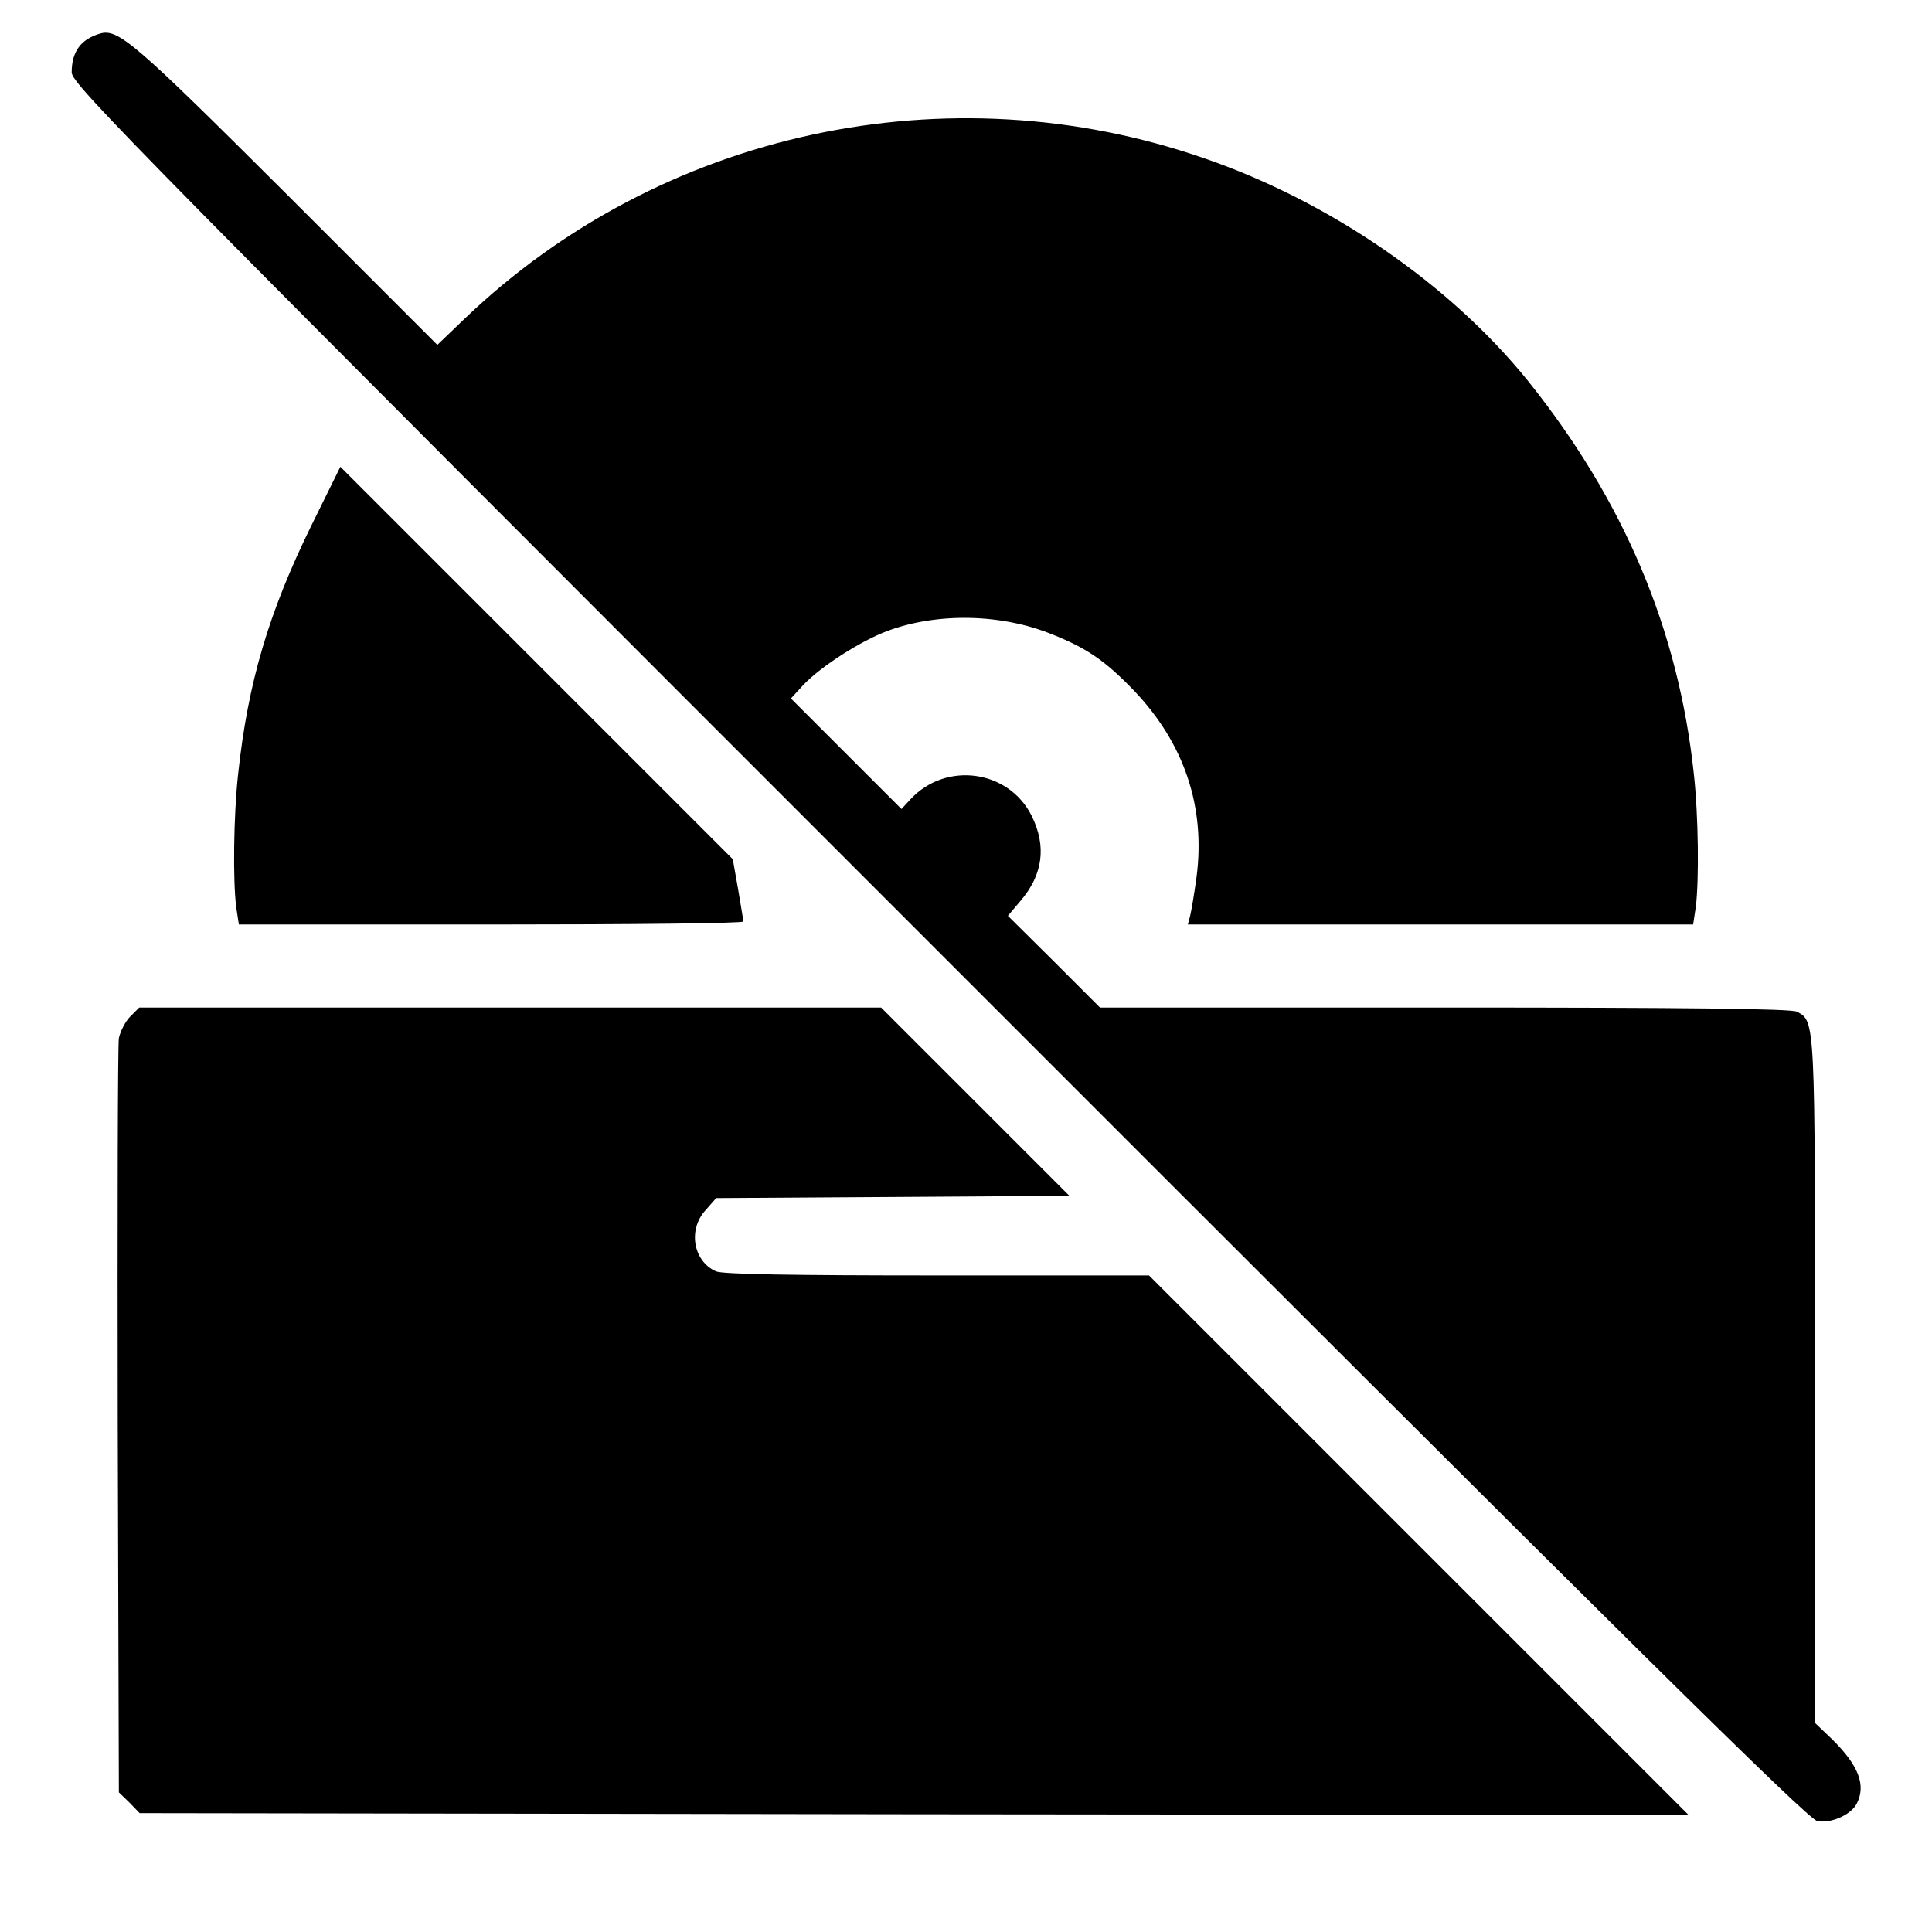
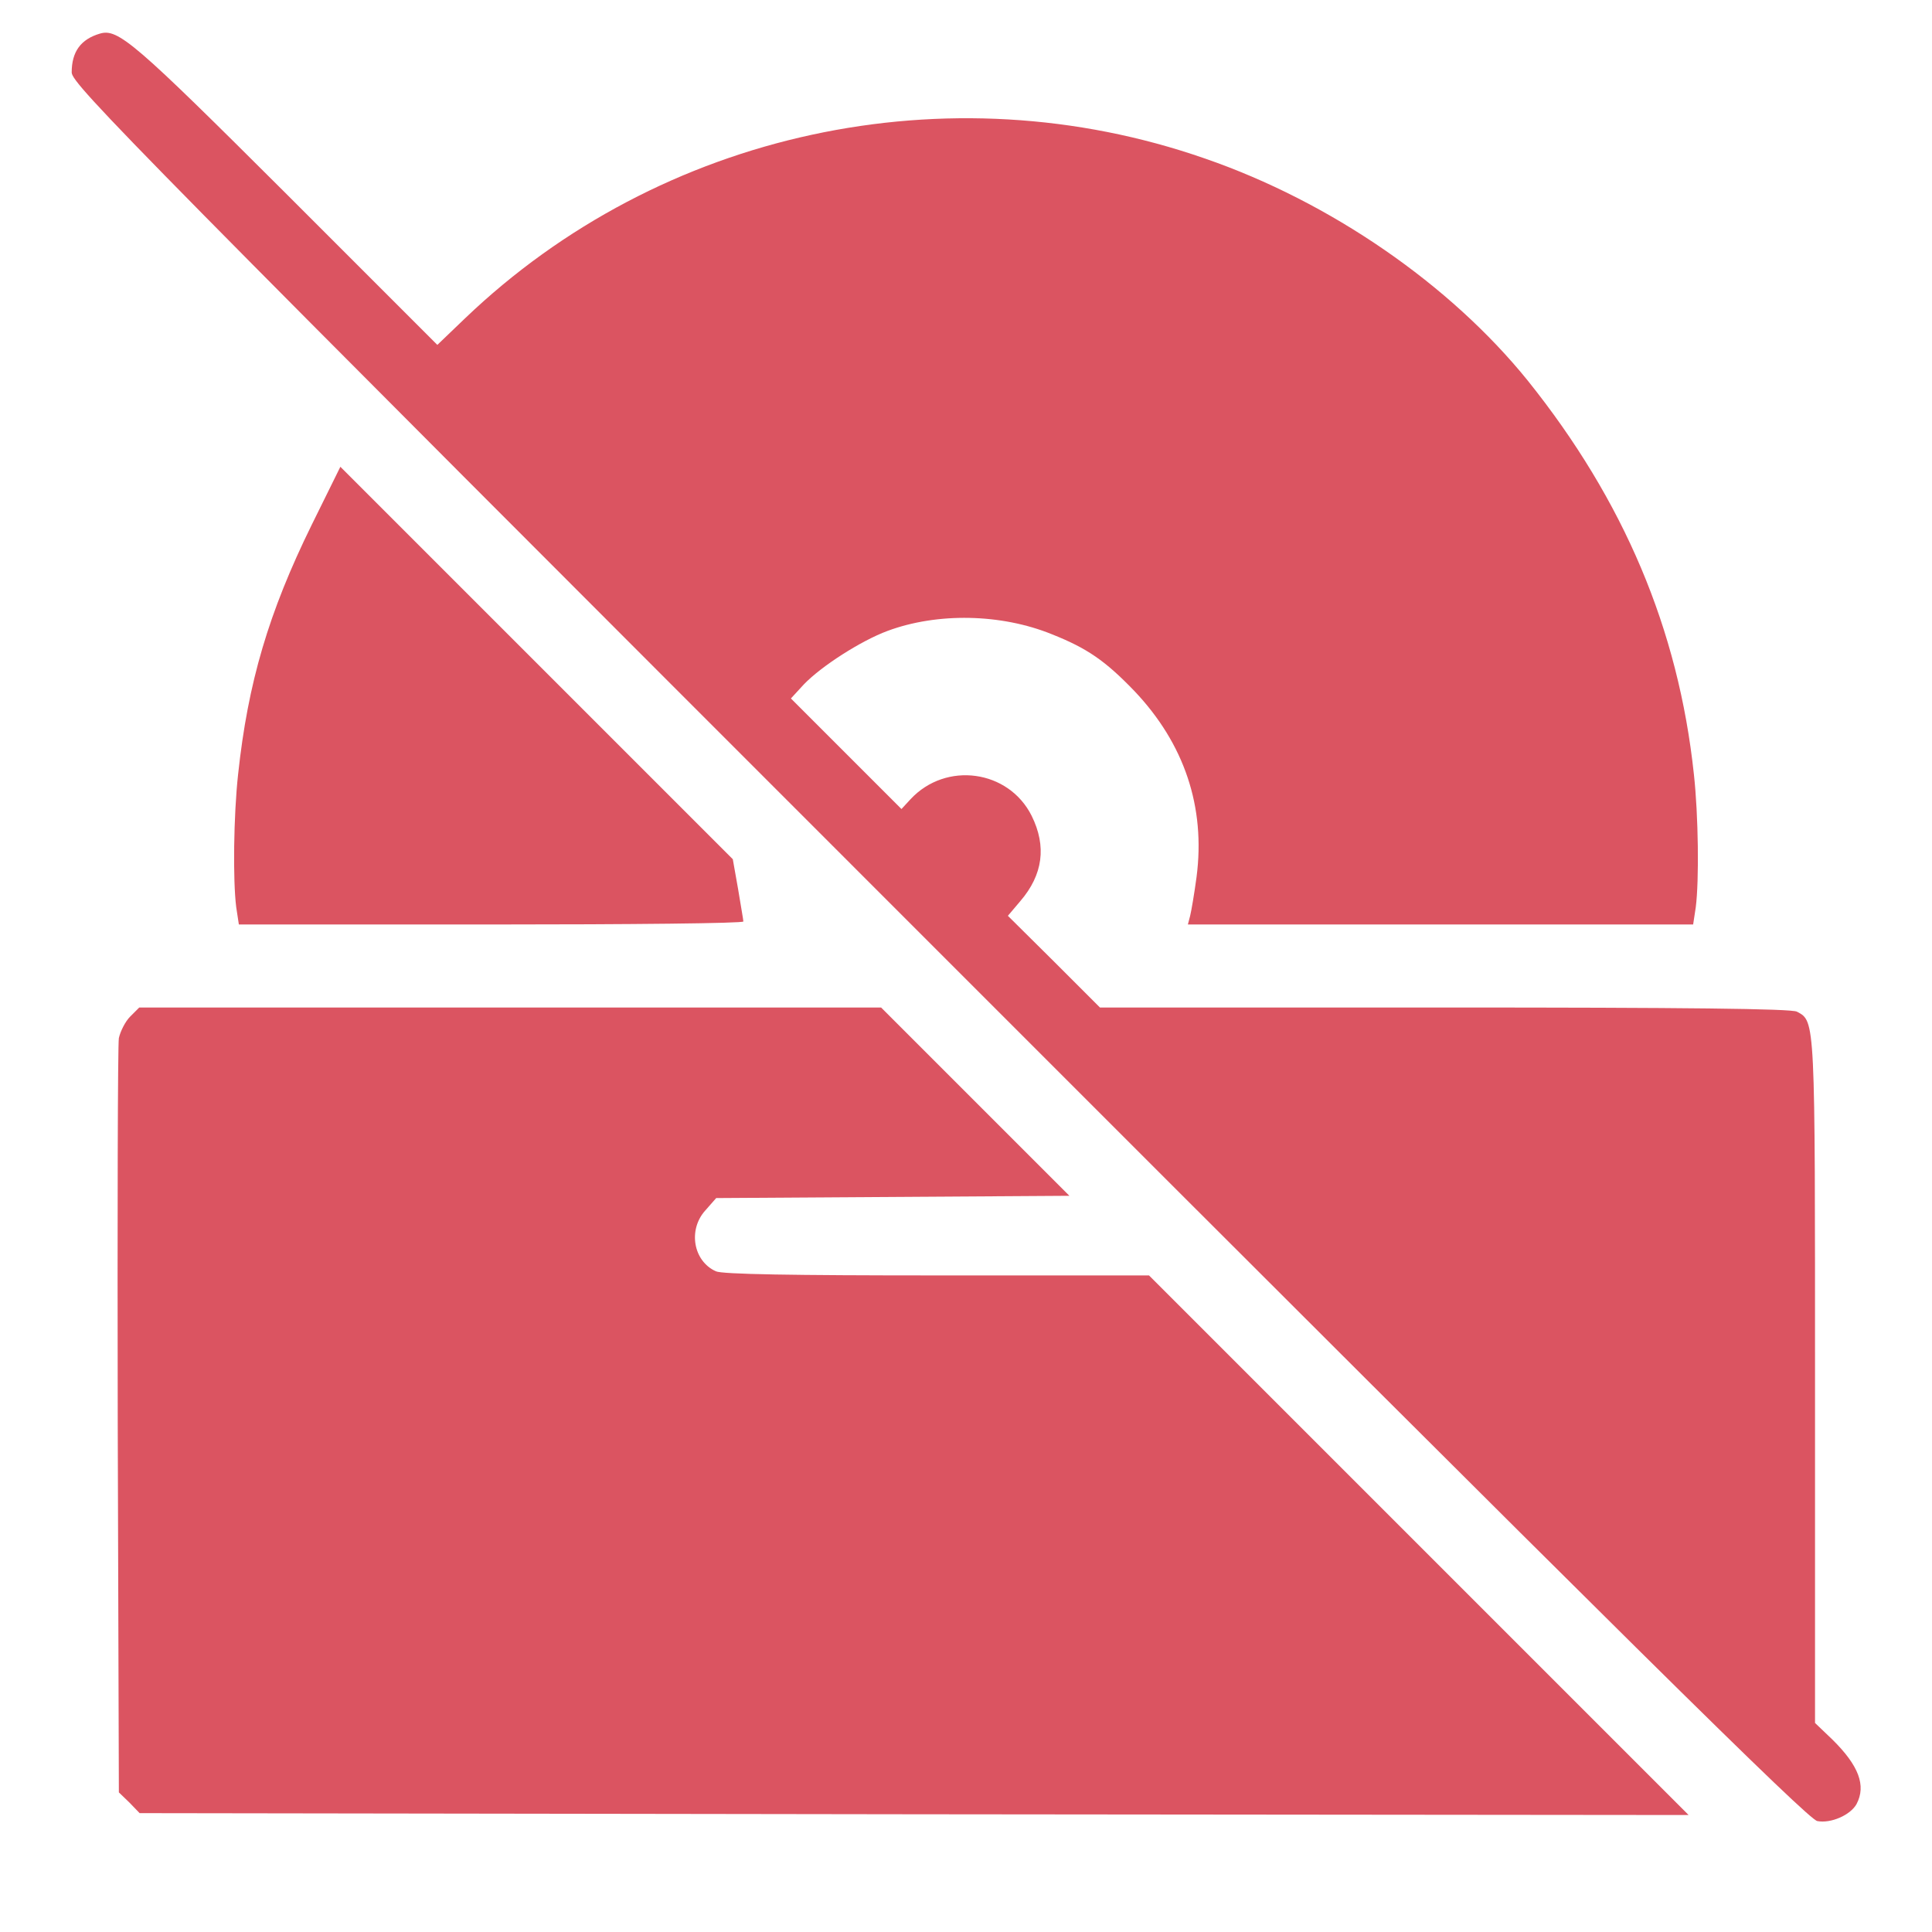
<svg xmlns="http://www.w3.org/2000/svg" version="1.0" width="512pt" height="512pt" viewBox="0 0 512 512" preserveAspectRatio="xMidYMid meet">
-   <g transform="translate(0,512) scale(0.1,-0.1)" fill="#000000" stroke="none">
+   <g transform="translate(0,512) scale(0.1,-0.1)" fill="#DB5461" stroke="none">
    <path d="M265 5031 c-51 -15 -75 -48 -75 -103 0 -31 166 -199 2297 -2330 1849 -1850 2304 -2299 2329 -2304 36 -7 88 16 104 45 26 49 6 102 -64 171 l-46 44 0 903 c0 966 1 956 -48 982 -15 8 -299 11 -934 11 l-913 0 -122 122 -122 121 33 39 c60 70 70 145 30 226 -61 122 -227 145 -321 44 l-24 -26 -147 147 -146 146 34 37 c47 49 152 116 222 142 132 49 301 46 436 -9 93 -37 141 -70 218 -150 133 -140 189 -308 165 -493 -6 -45 -14 -91 -17 -103 l-6 -23 669 0 670 0 7 46 c9 71 7 243 -5 352 -41 385 -186 726 -440 1043 -206 255 -523 474 -856 589 -681 237 -1443 72 -1961 -424 l-73 -70 -402 402 c-401 400 -444 437 -492 423z" />
    <path d="M826 3729 c-114 -232 -169 -418 -195 -661 -12 -109 -14 -281 -5 -352 l7 -46 668 0 c368 0 669 3 669 8 0 4 -7 43 -14 86 l-14 79 -520 520 -520 520 -76 -154z" />
    <path d="M345 2426 c-13 -13 -26 -39 -30 -57 -3 -19 -4 -476 -3 -1016 l3 -983 28 -27 27 -28 2053 -3 2052 -2 -715 715 -715 715 -562 0 c-383 0 -570 3 -586 11 -60 27 -74 110 -28 161 l29 33 468 3 468 3 -249 249 -250 250 -983 0 -983 0 -24 -24z" />
  </g>
</svg>
